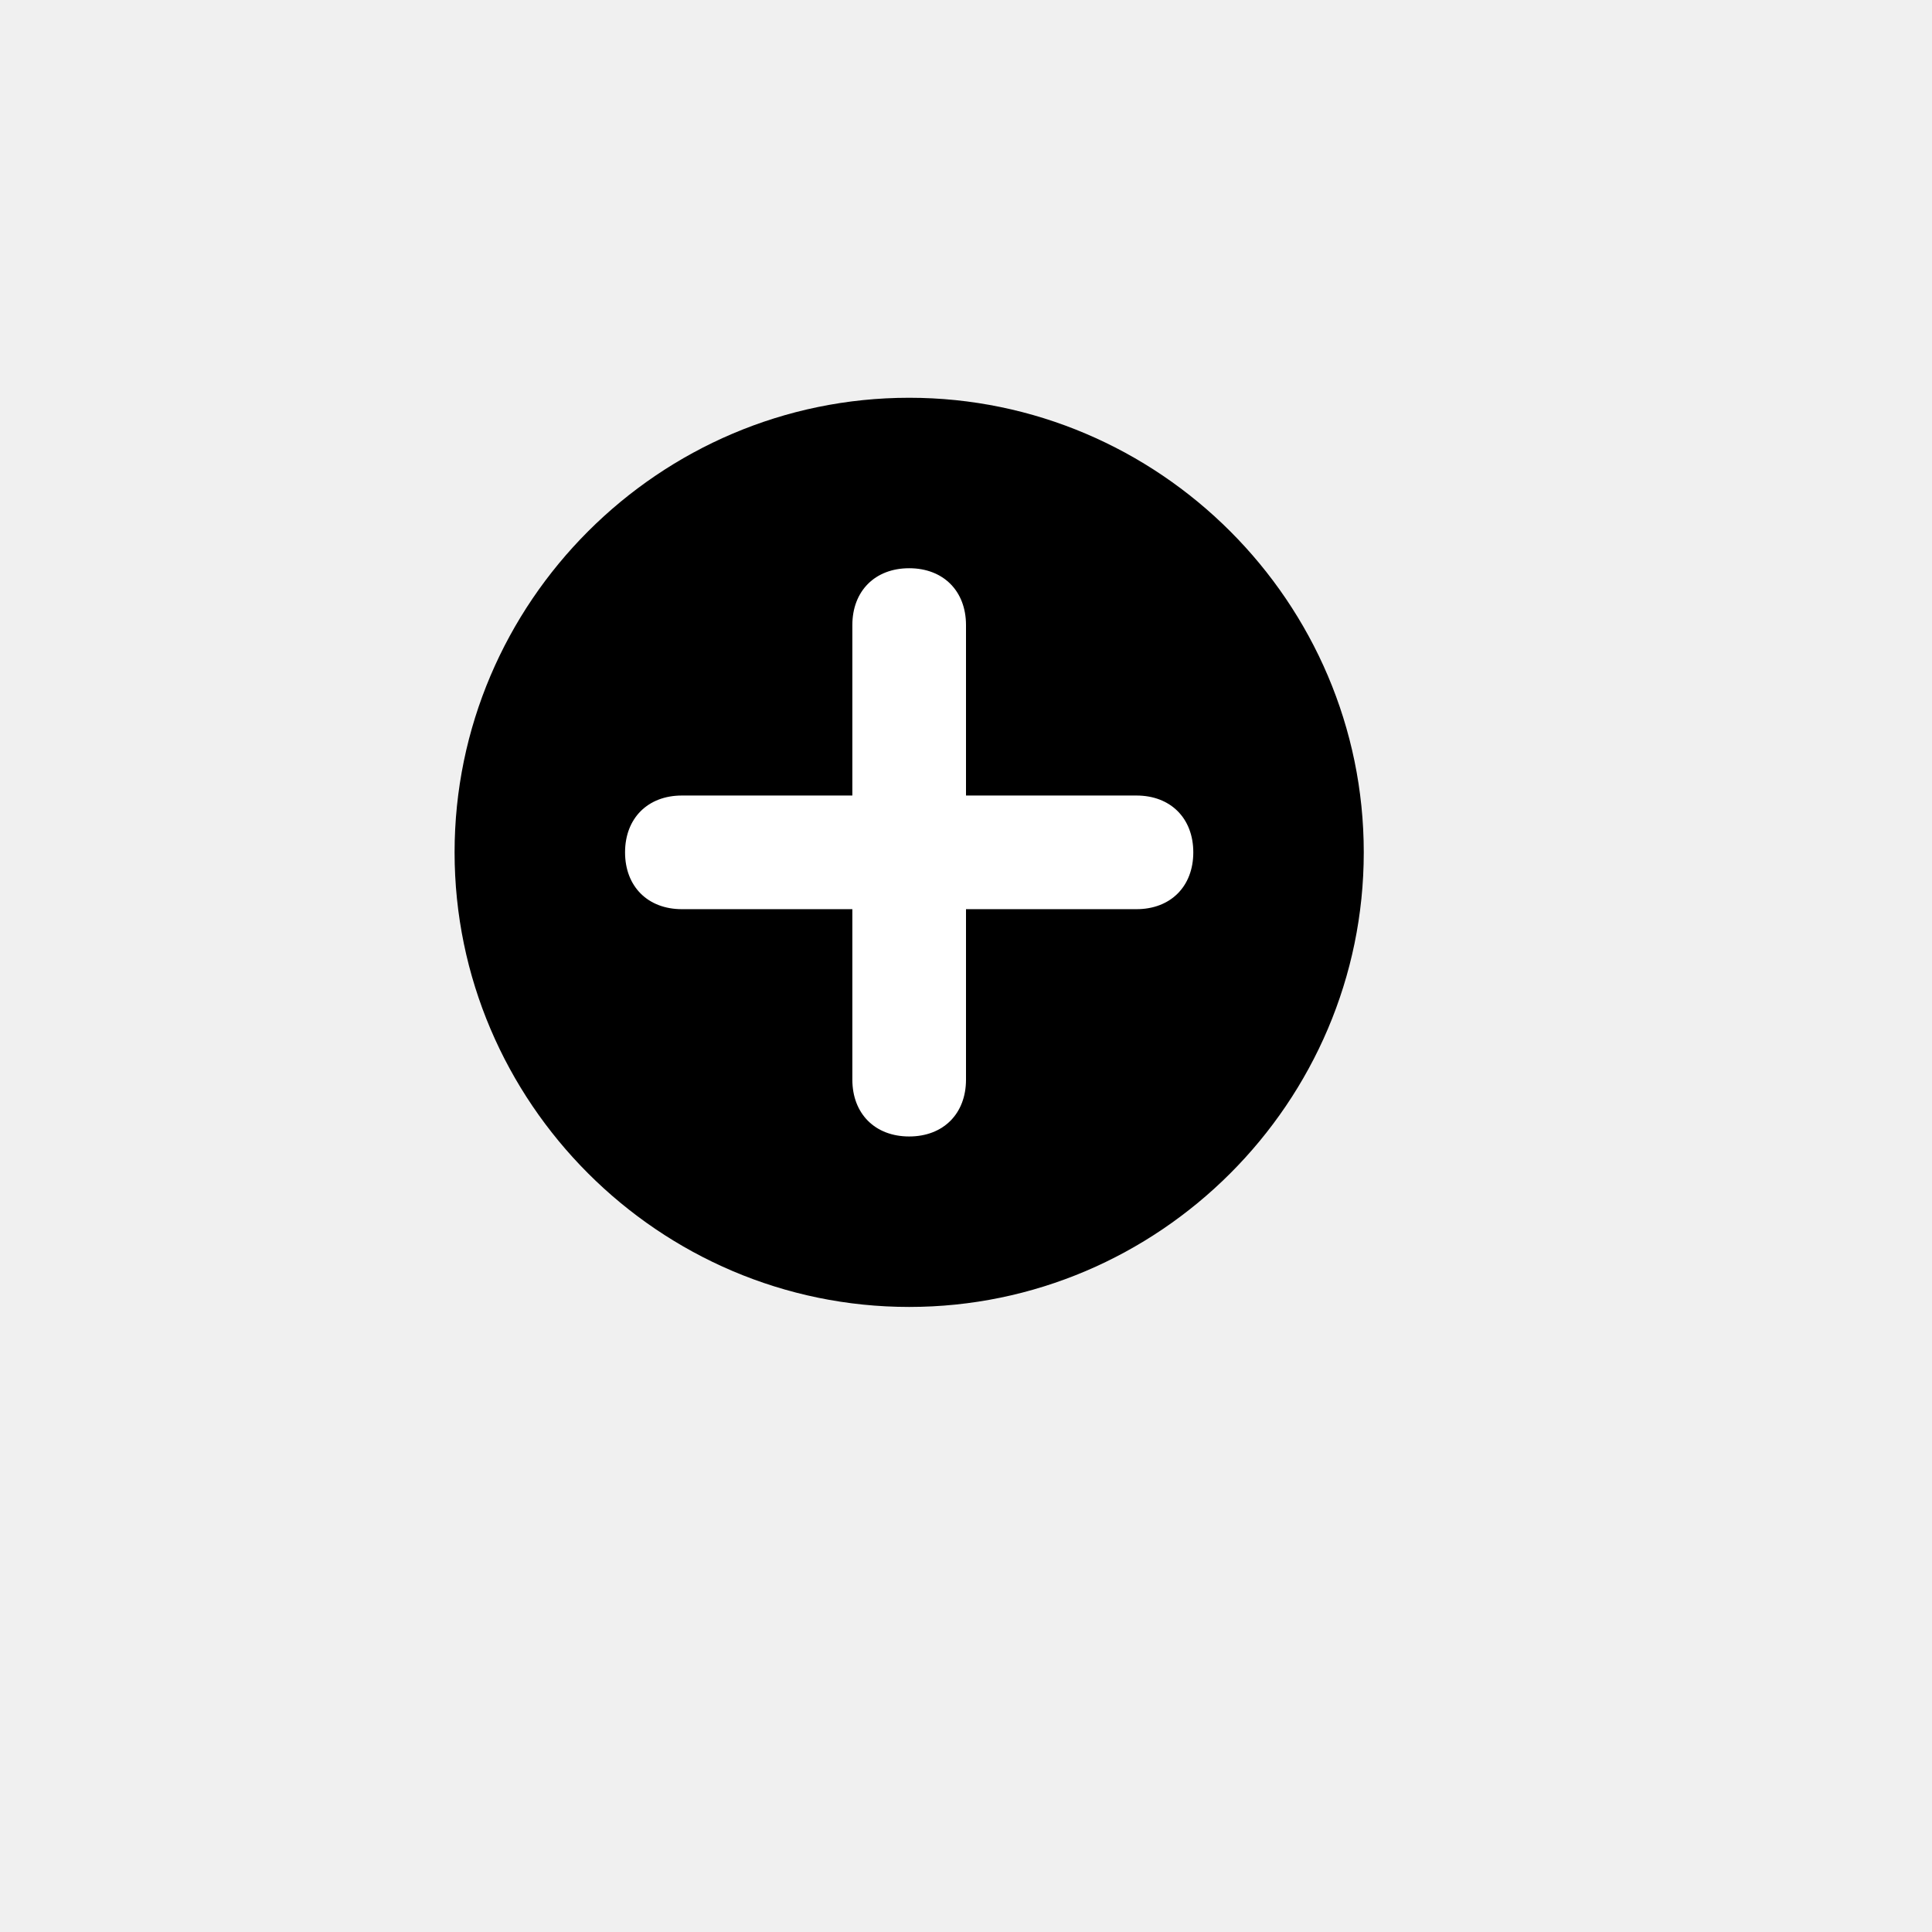
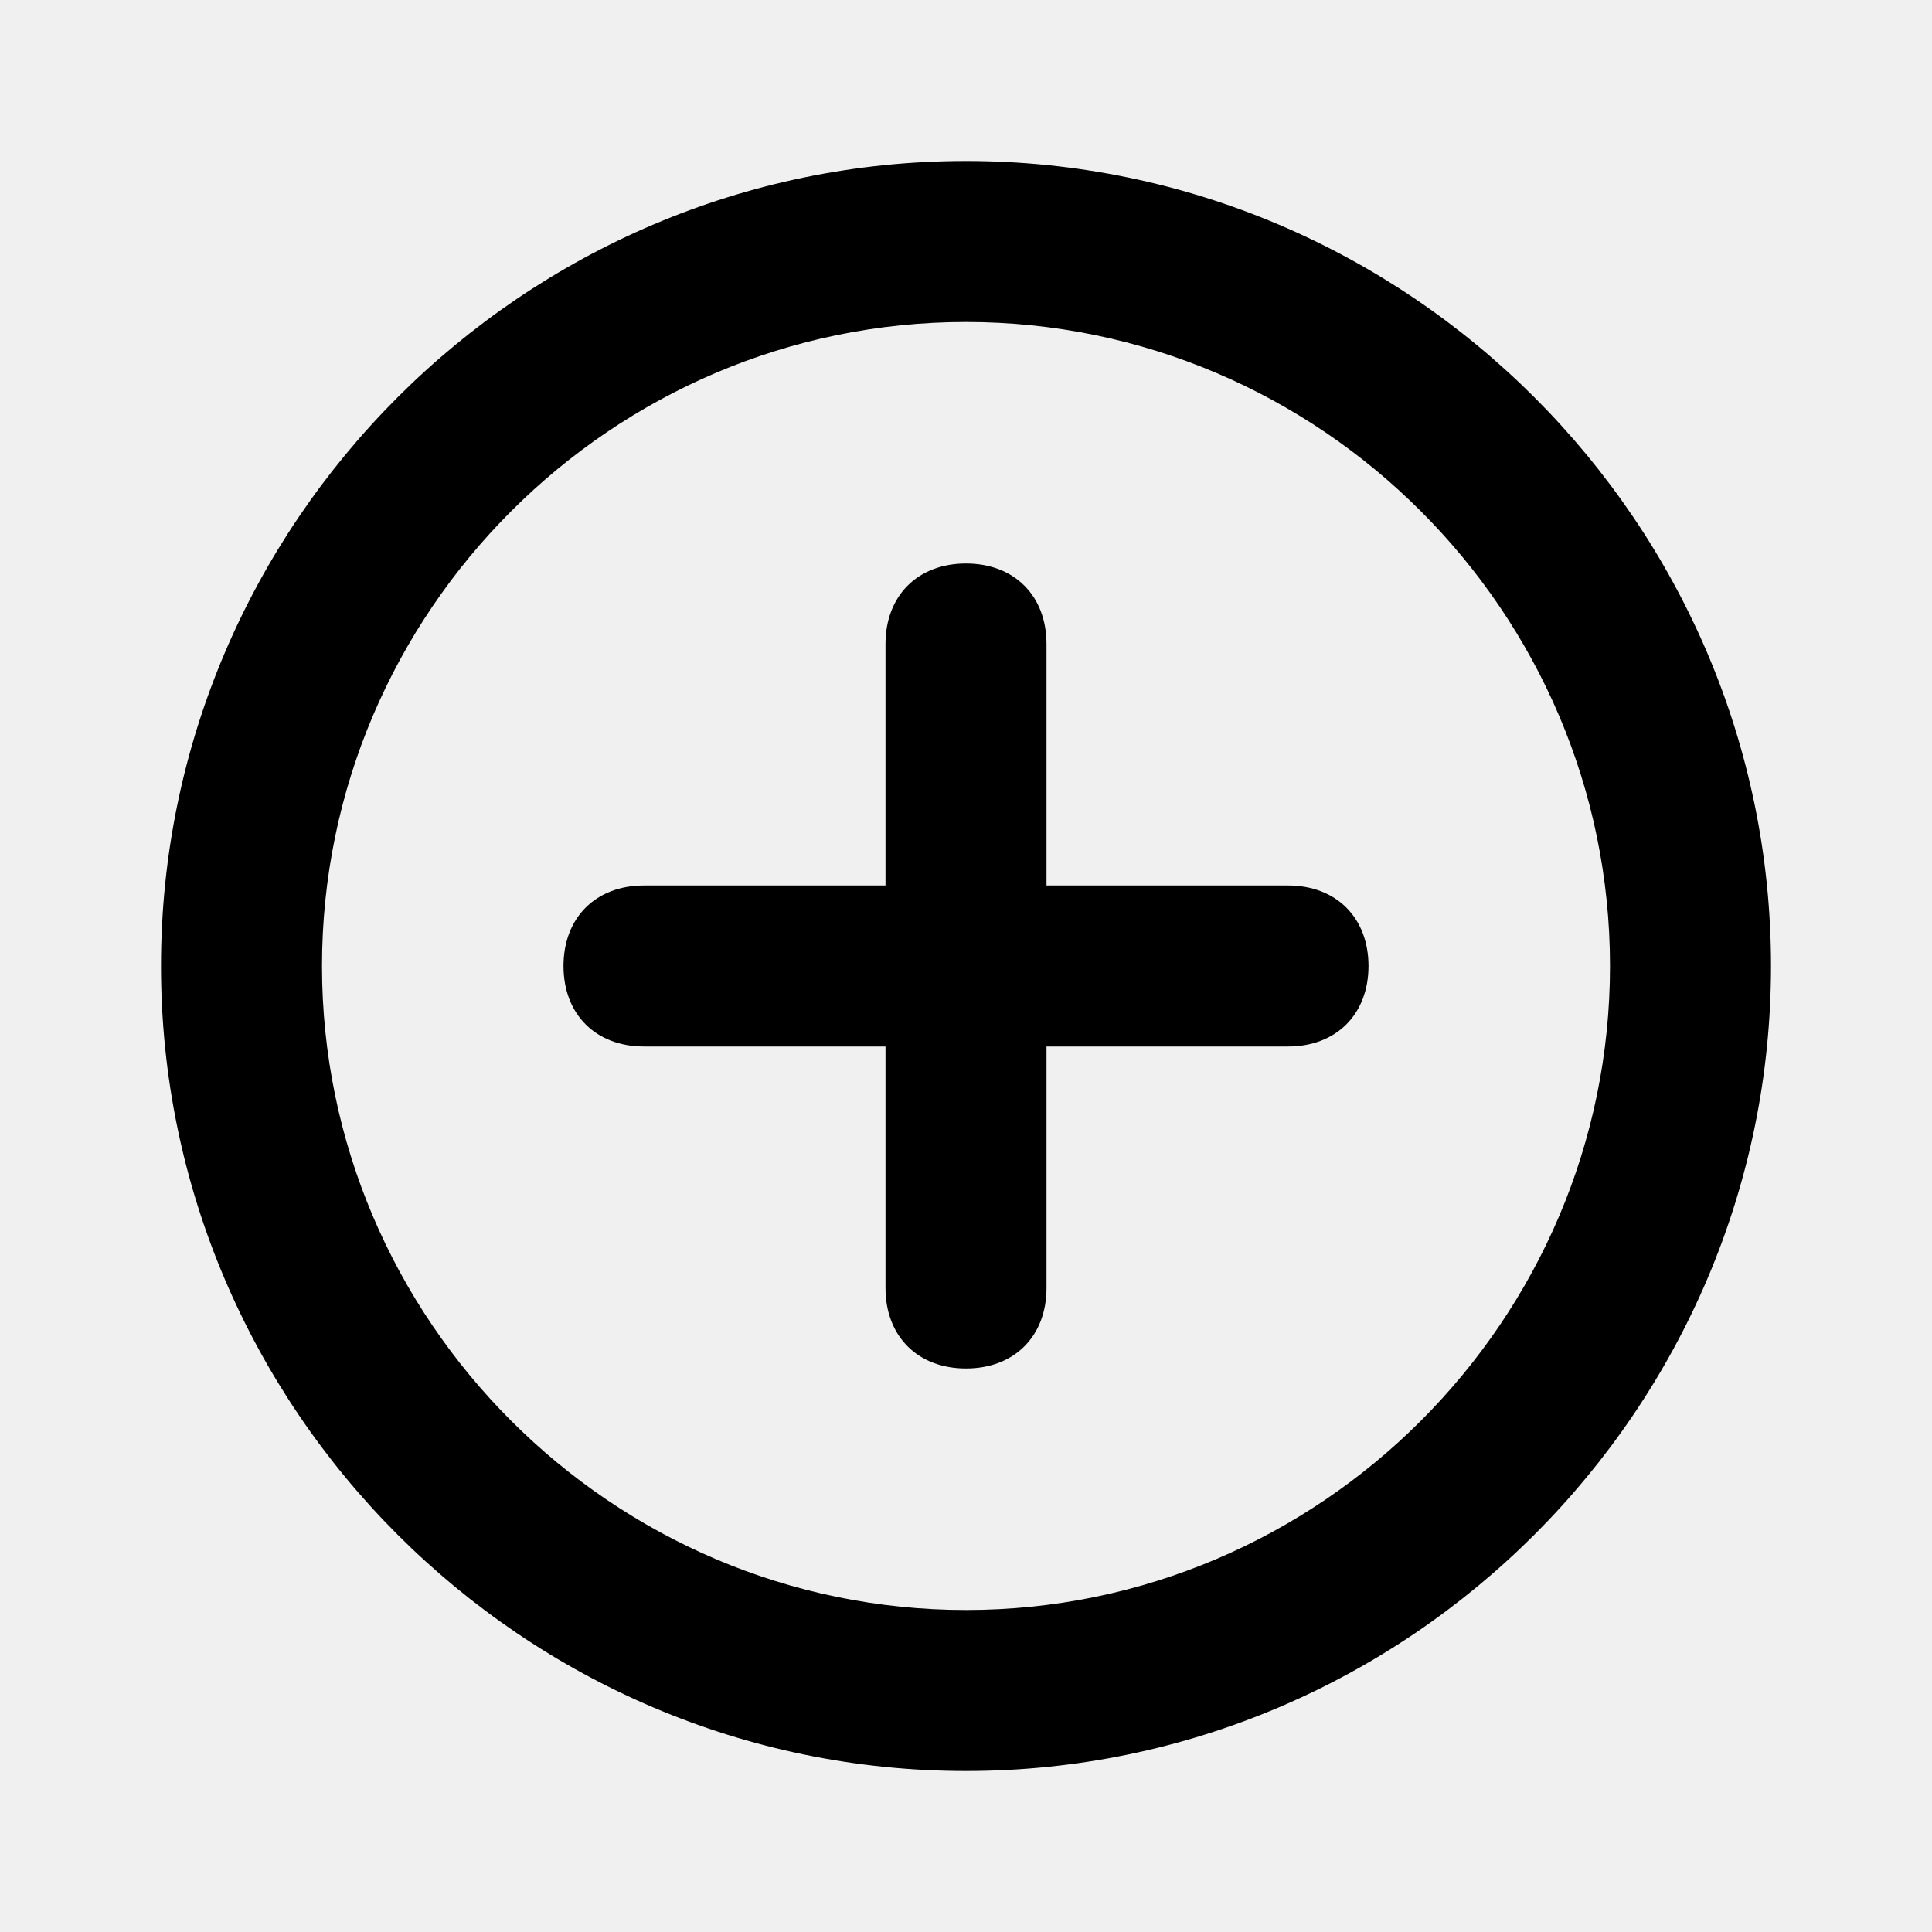
- <svg xmlns="http://www.w3.org/2000/svg" version="1.1" id="Ebene_1" x="0px" y="0px" width="34px" height="34px" viewBox="0 0 34 34" style="enable-background:new 0 0 34 34;" xml:space="preserve">
-   <style type="text/css">
- 
- 	.st0{fill:#FFFFFF;}
- 
- </style>
-   <path d="M24,15c0,4.4-3.6,8-8,8s-8-3.6-8-8s3.6-8,8-8S24,10.6,24,15z" />
-   <path class="st0" d="M20,14h-3v-3c0-0.6-0.4-1-1-1s-1,0.4-1,1v3h-3c-0.6,0-1,0.4-1,1s0.4,1,1,1h3v3c0,0.6,0.4,1,1,1s1-0.4,1-1v-3h3  c0.6,0,1-0.4,1-1S20.6,14,20,14z" />
+ <svg xmlns="http://www.w3.org/2000/svg" version="1.1" x="0px" y="0px" viewBox="0 0 24 24" style="enable-background:new 0 0 24 24;" xml:space="preserve">
+   <g>
+     <path class="st2" d="M16,11h-3V8c0-0.6-0.4-1-1-1s-1,0.4-1,1v3H8c-0.6,0-1,0.4-1,1s0.4,1,1,1h3v3c0,0.6,0.4,1,1,1s1-0.4,1-1v-3h3   c0.6,0,1-0.4,1-1S16.6,11,16,11z" />
+     <path class="st2" d="M12,2C6.5,2,2,6.5,2,12s4.5,10,10,10s10-4.5,10-10S17.5,2,12,2z M12,20c-4.4,0-8-3.6-8-8s3.6-8,8-8s8,3.6,8,8   S16.4,20,12,20z" />
+   </g>
</svg>
